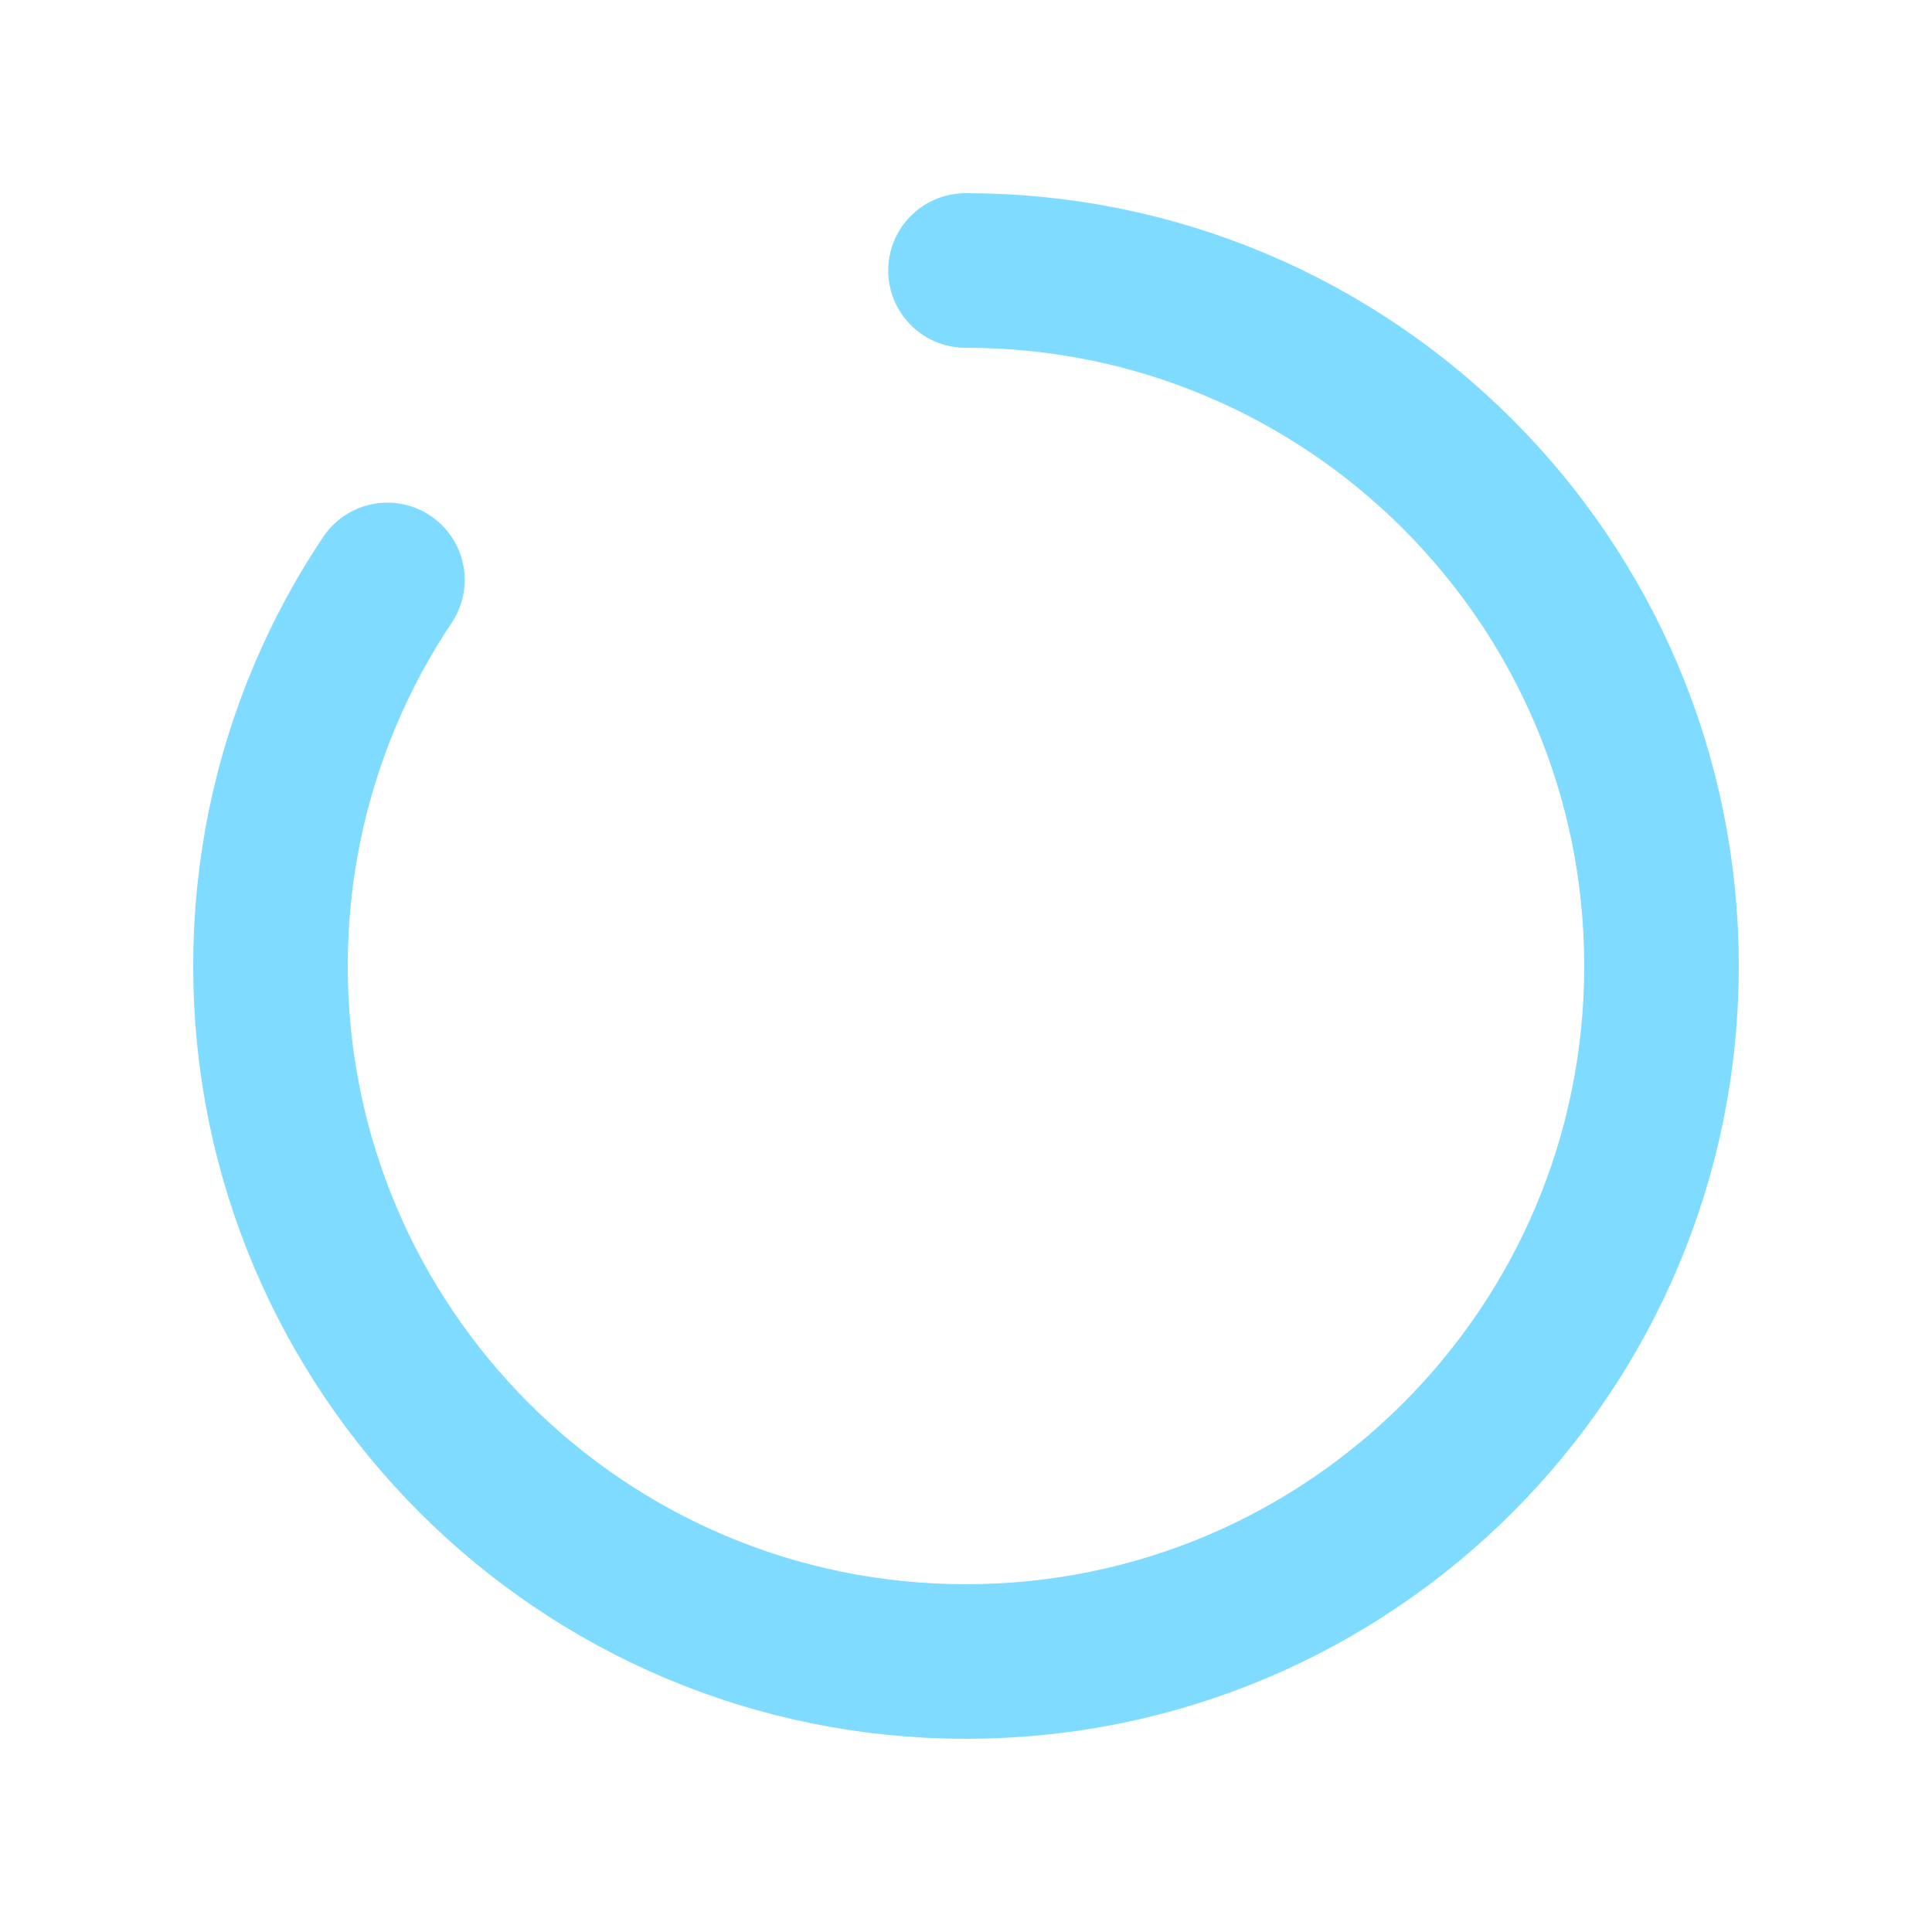
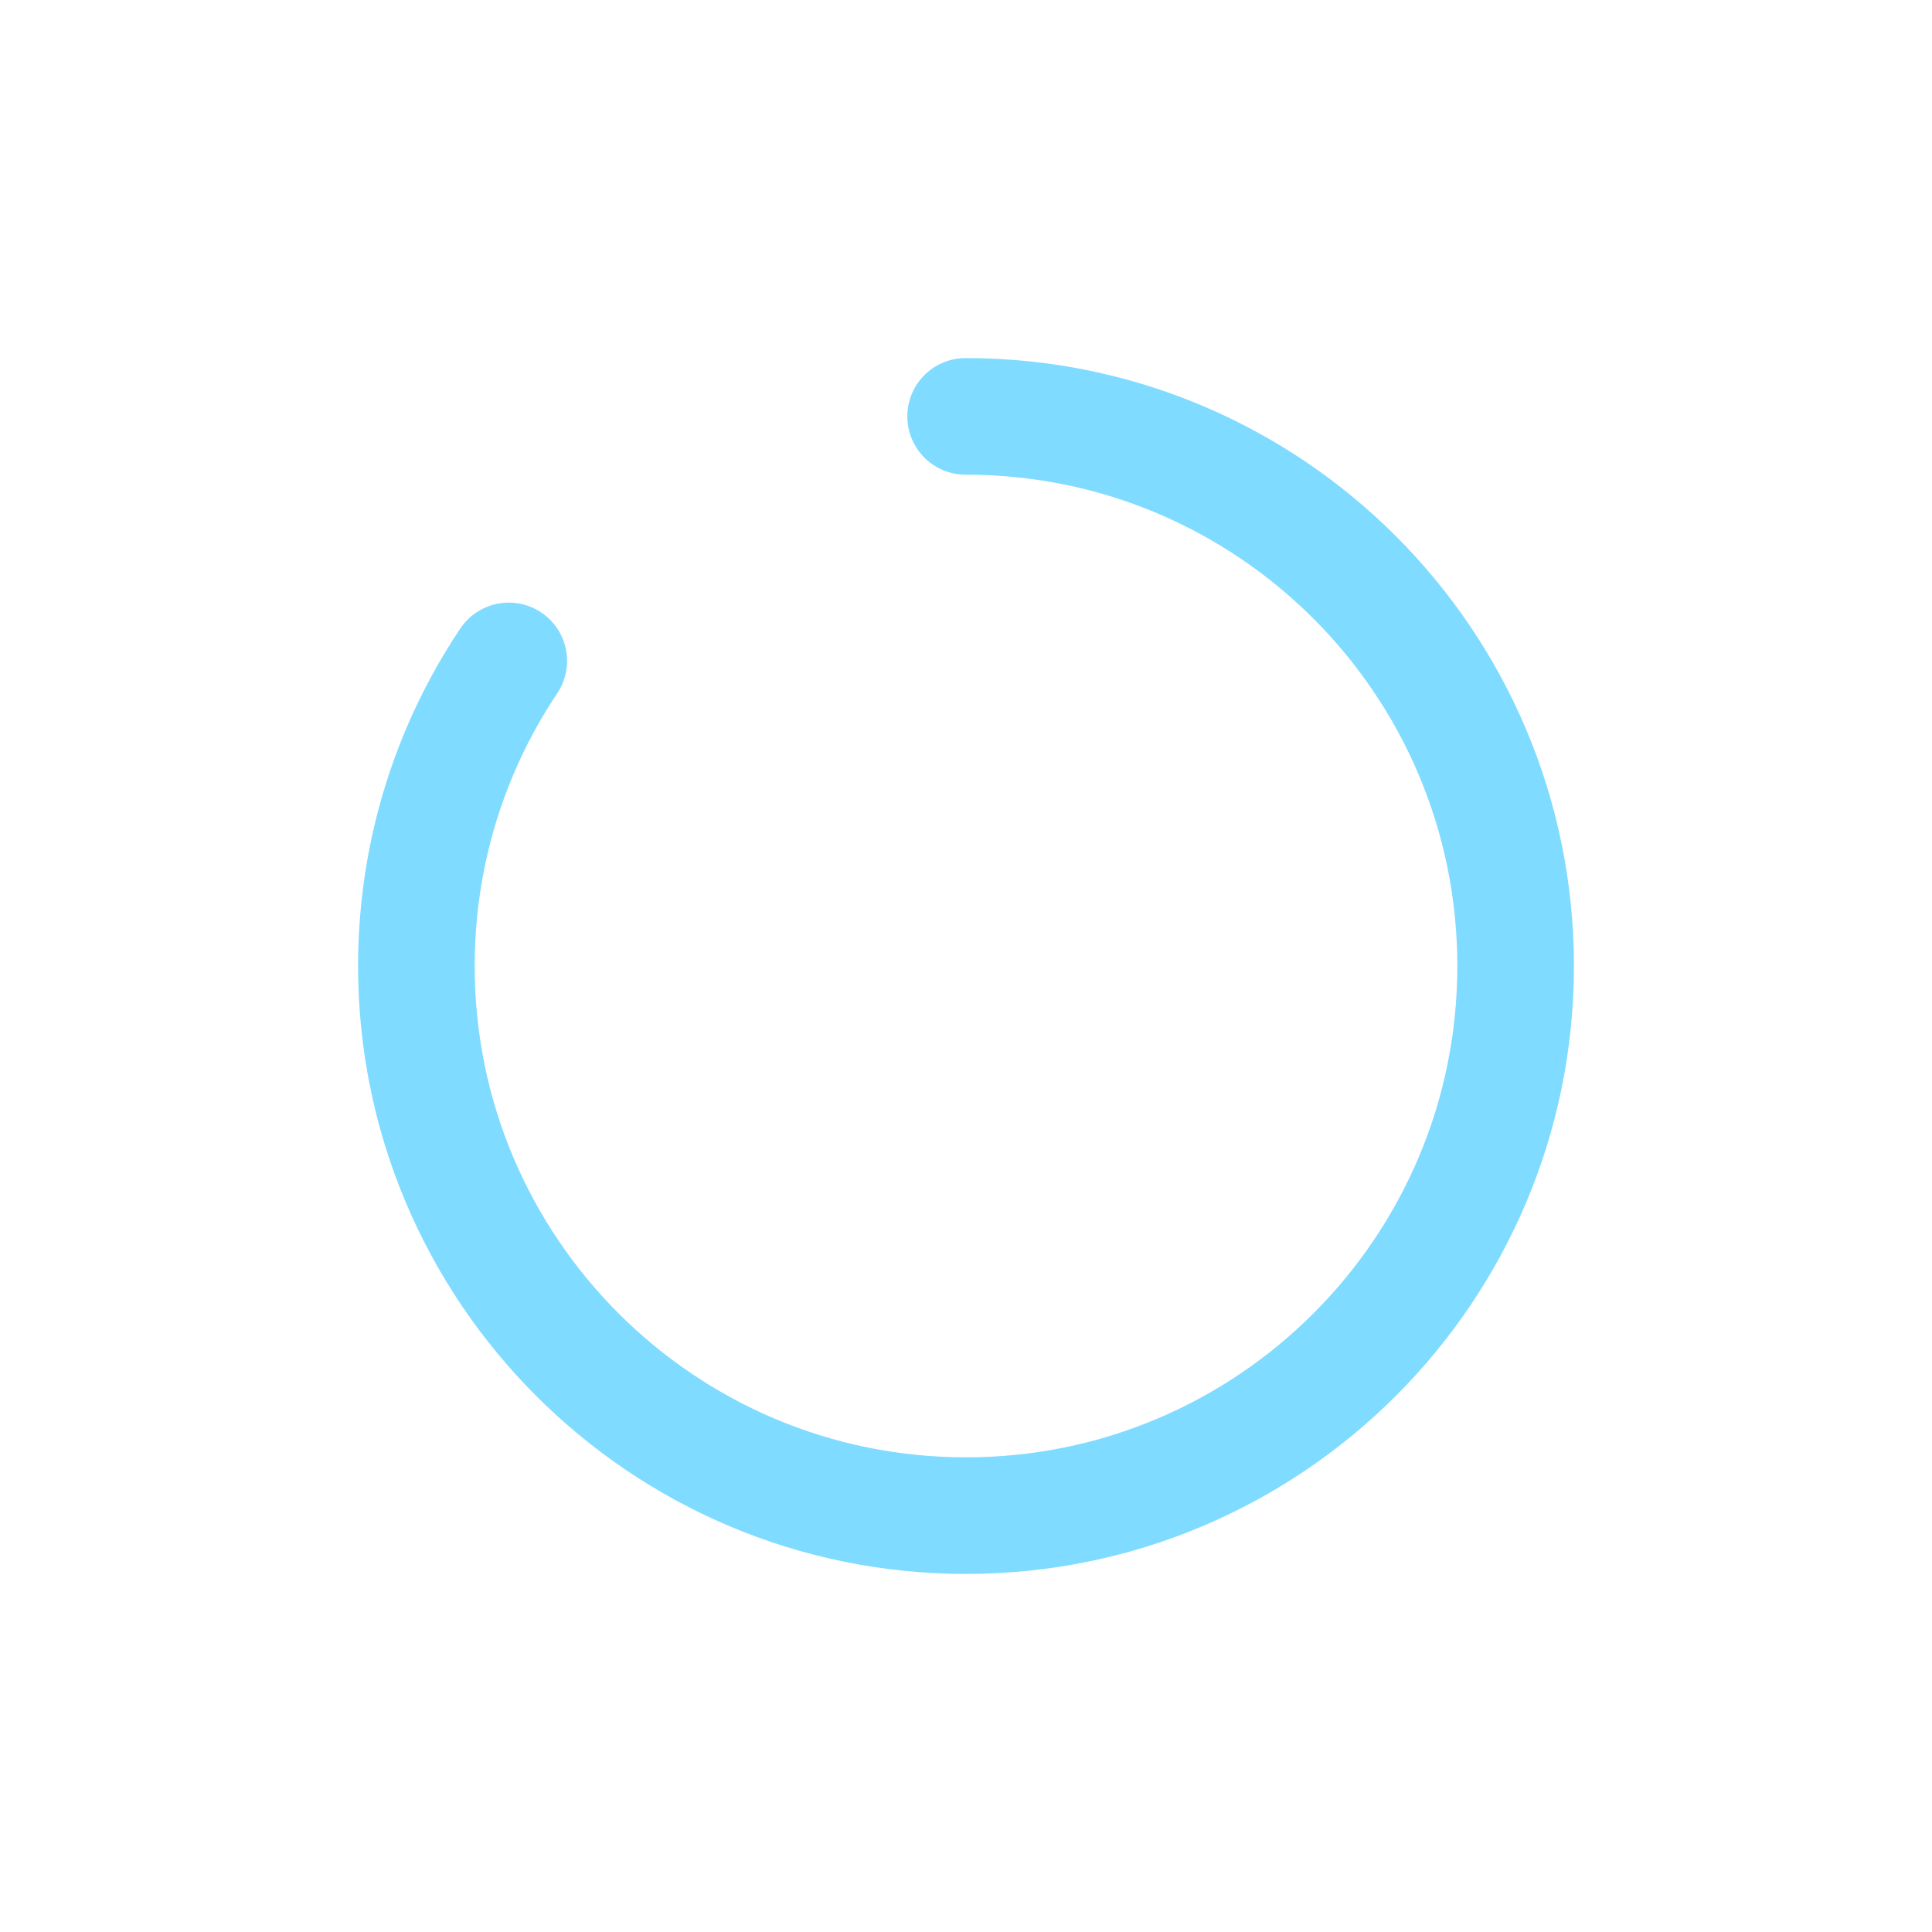
- <svg xmlns="http://www.w3.org/2000/svg" viewBox="0 0 100 100">
-   <circle cx="50" cy="50" r="36" fill="none" stroke="#FFFFFF44" stroke-width="8" />
-   <circle cx="50" cy="50" r="36" fill="none" stroke="#7FDBFF" stroke-width="8" stroke-linecap="round" transform="rotate(-90 50 50)" stroke-dasharray="190.852 35.343" />
+ <svg xmlns="http://www.w3.org/2000/svg" viewBox="-8 -8 116 116">
+   <circle cx="50" cy="50" r="33" fill="none" stroke="#FFFFFF33" stroke-width="7" />
+   <circle cx="50" cy="50" r="33" fill="none" stroke="#7FDBFF" stroke-width="7" stroke-linecap="round" transform="rotate(-90 50 50)" stroke-dasharray="174.947 32.398" />
</svg>
